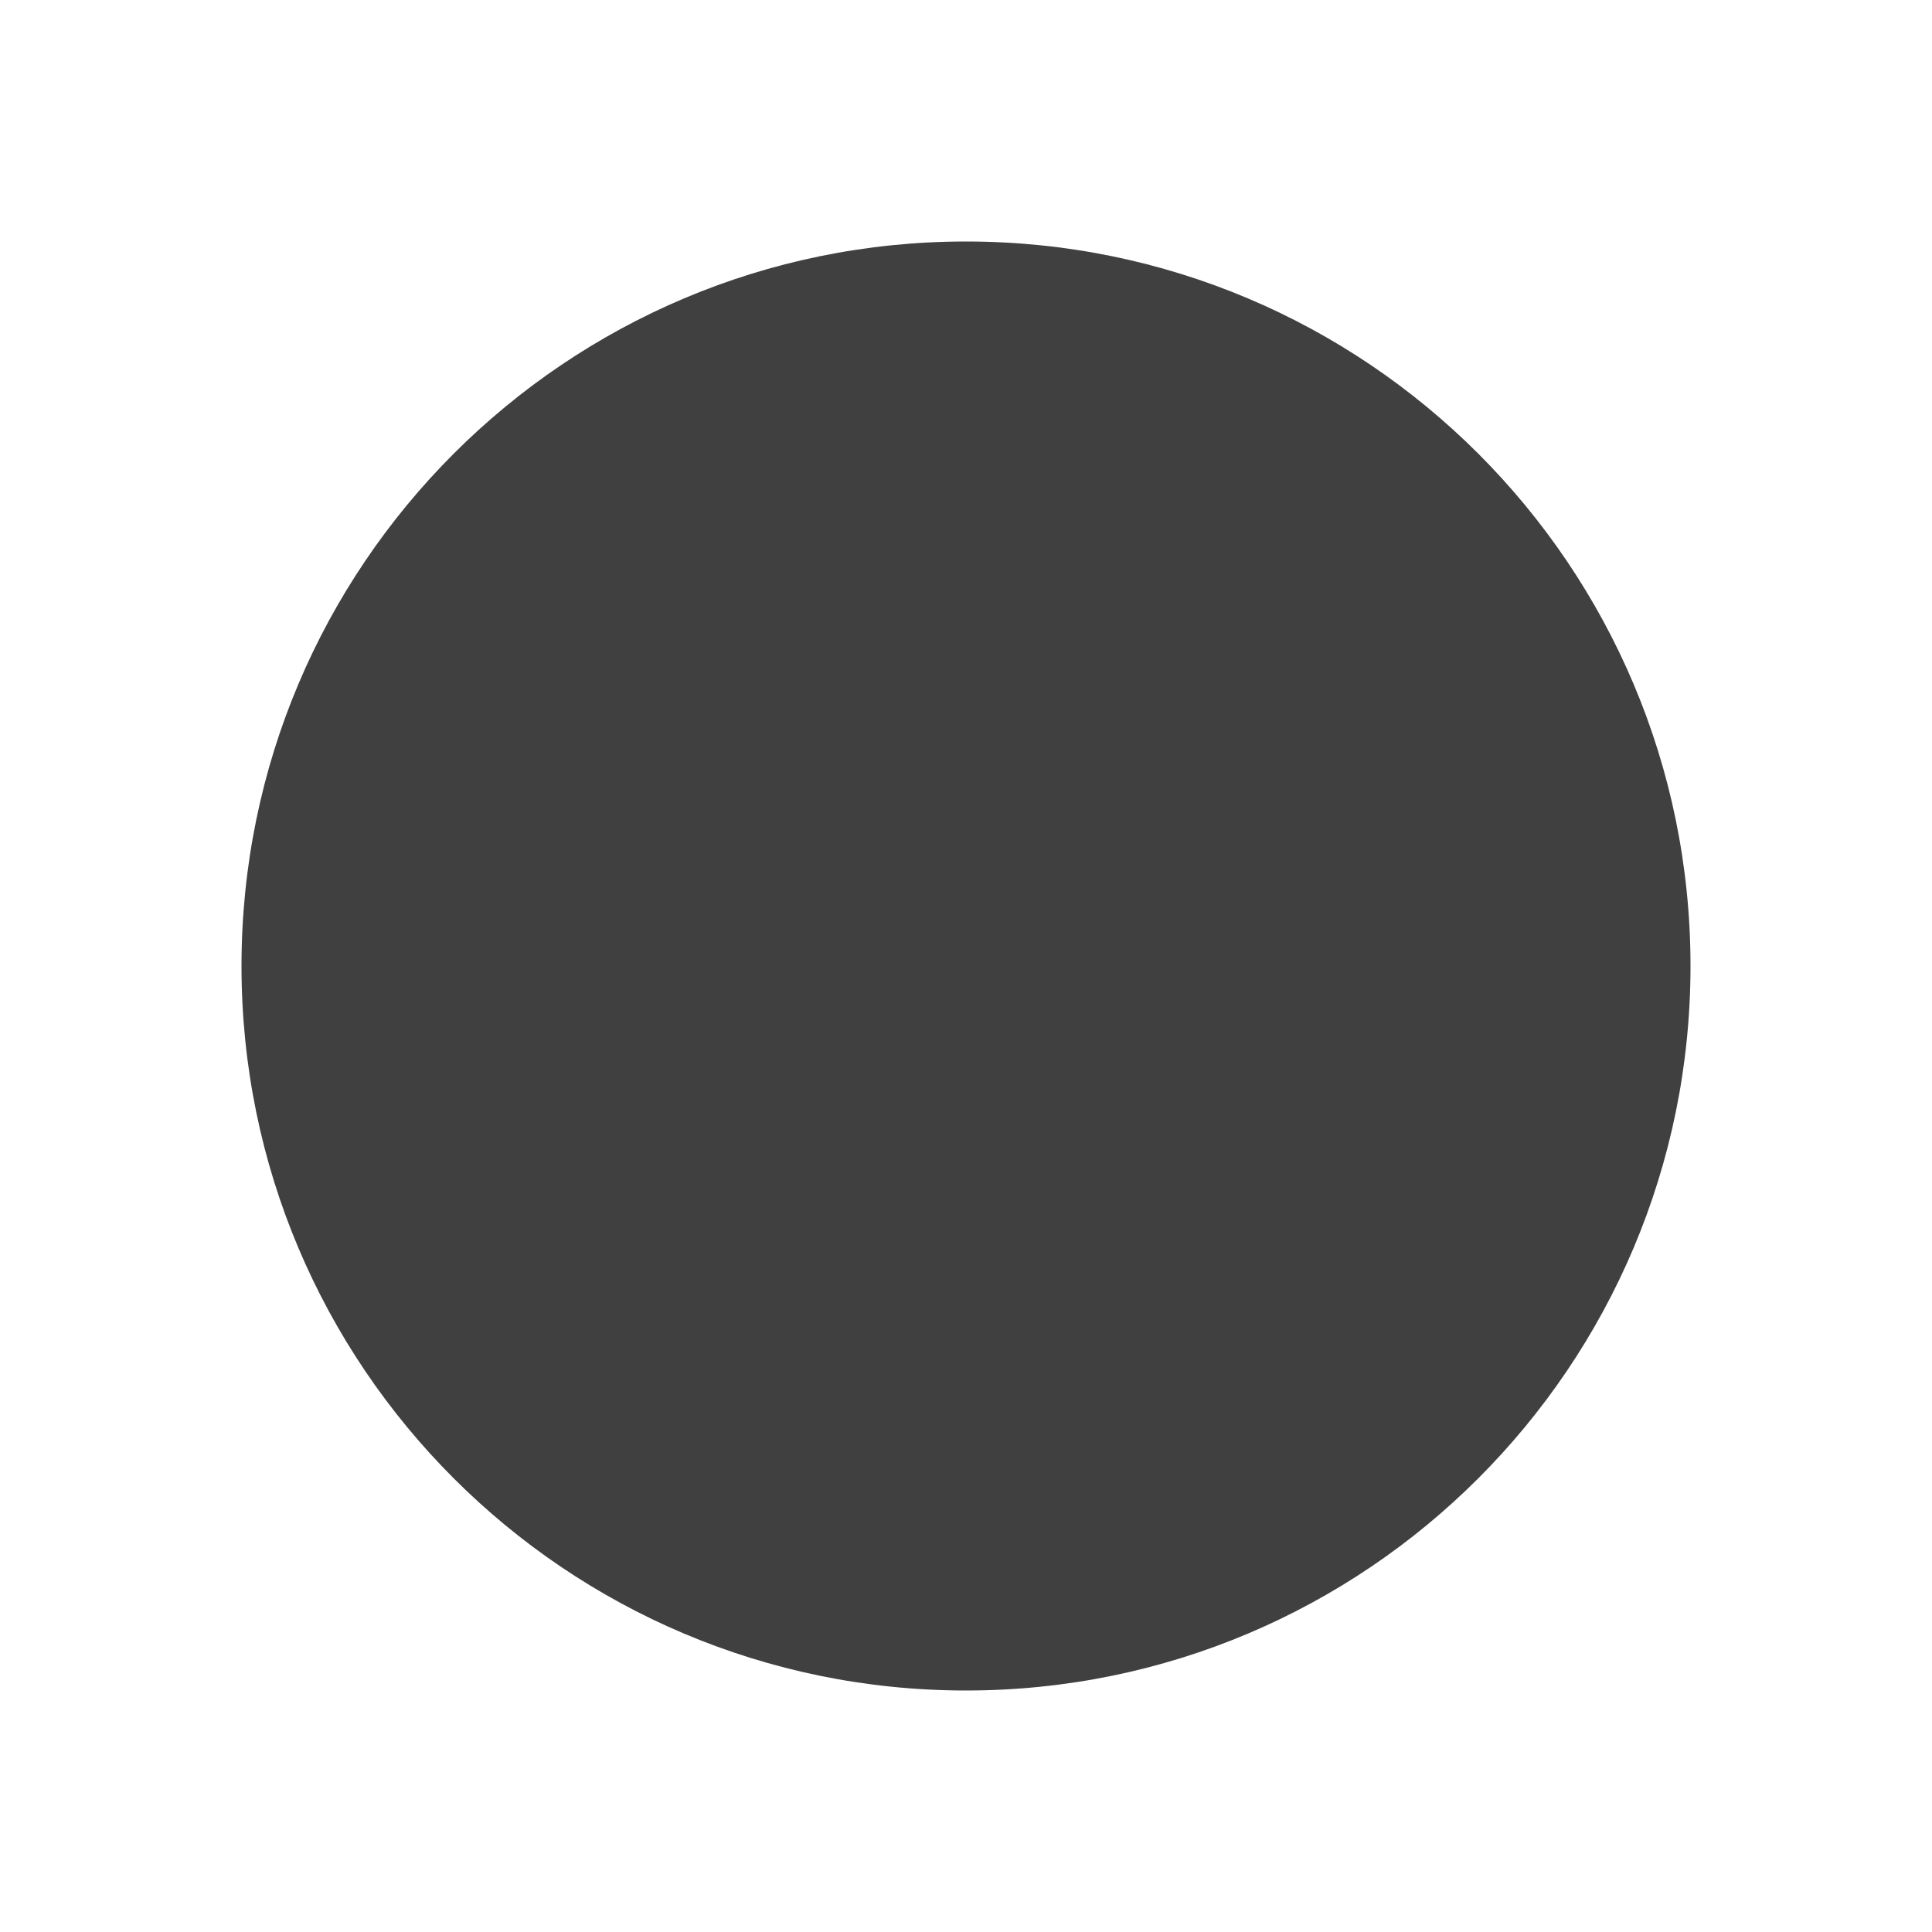
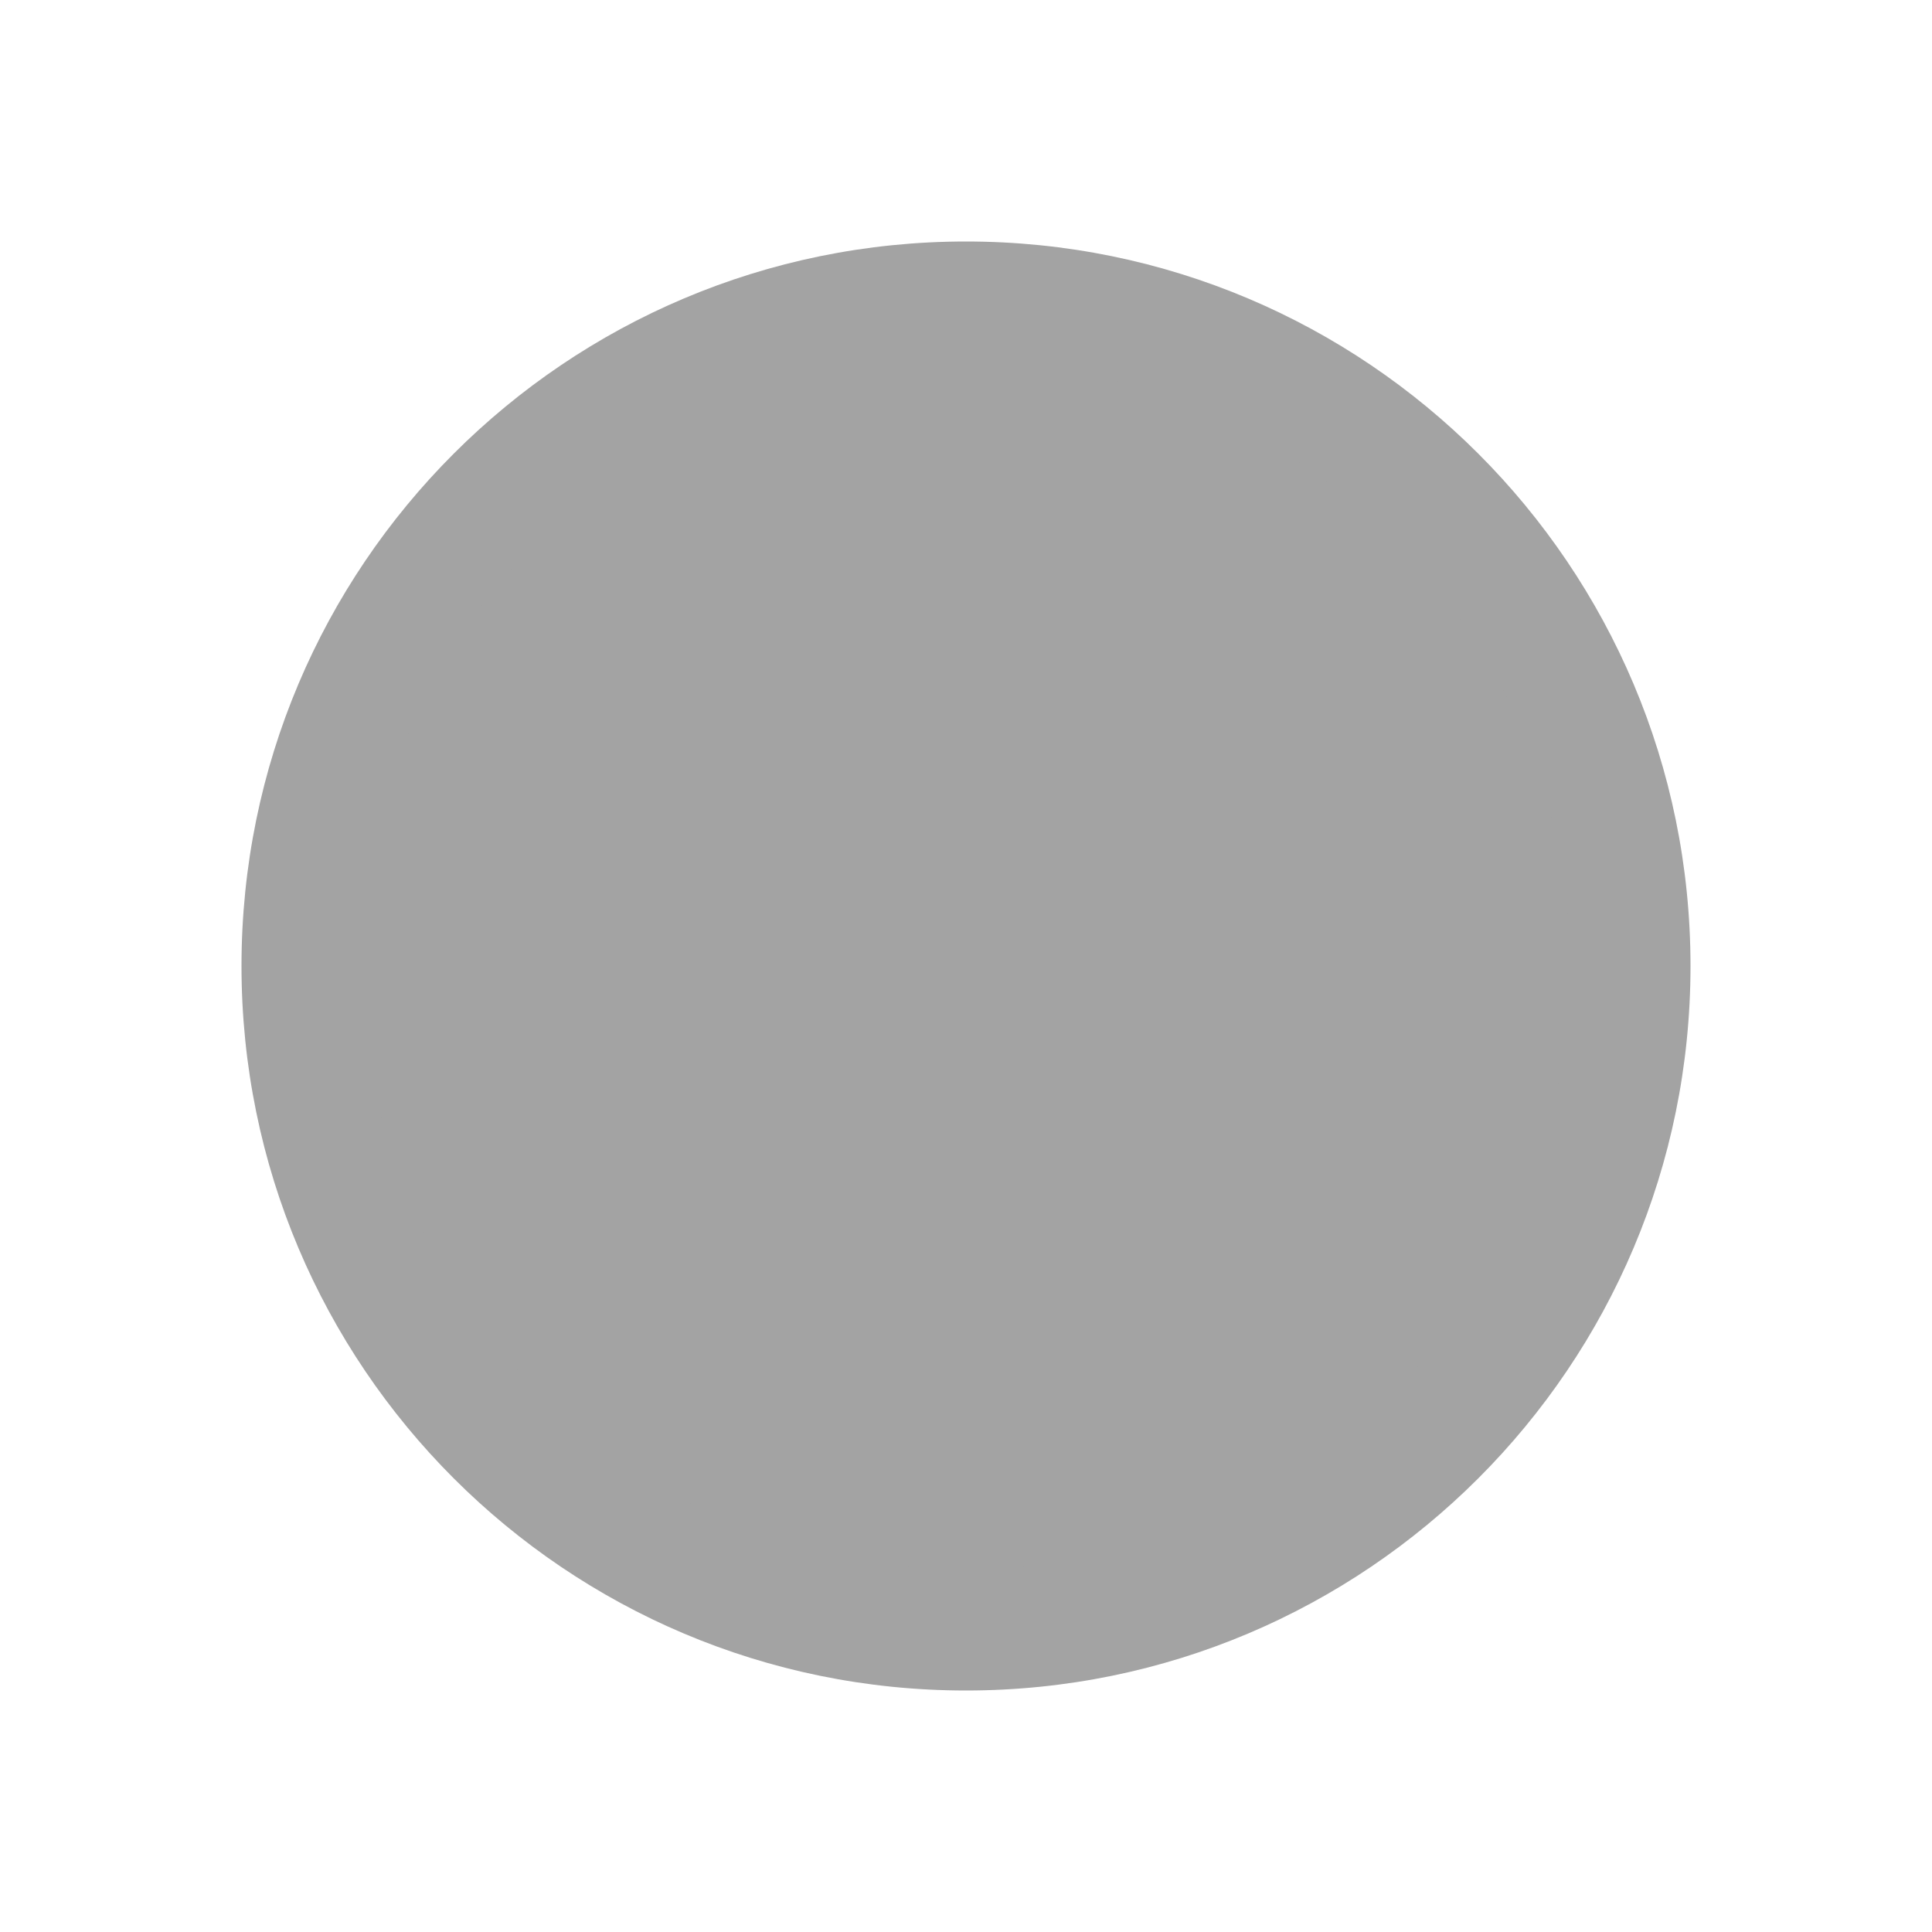
<svg xmlns="http://www.w3.org/2000/svg" version="1.1" id="Layer_1" x="0px" y="0px" width="16px" height="16px" viewBox="0 0 16 16" enable-background="new 0 0 16 16" xml:space="preserve">
  <g id="icon">
-     <path d="M13.5,8c0,3.038,-2.462,5.5,-5.5,5.5s-5.5,-2.462,-5.5,-5.5s2.462,-5.5,5.5,-5.5S13.5,4.962,13.5,8z" id="b" fill="#404040" />
-     <path d="M8,14c3.314,0,6,-2.686,6,-6c0,-3.314,-2.686,-6,-6,-6c-3.314,0,-6,2.686,-6,6C2,11.314,4.686,14,8,14zM8,13c-2.761,0,-5,-2.239,-5,-5c0,-2.761,2.239,-5,5,-5c2.761,0,5,2.239,5,5C13,10.761,10.761,13,8,13z" fill="#404040" />
+     <path d="M13.5,8c0,3.038,-2.462,5.5,-5.5,5.5s-5.5,-2.462,-5.5,-5.5s2.462,-5.5,5.5,-5.5S13.5,4.962,13.5,8z" id="b" fill="#a3a3a3" />
+     <path d="M8,14c3.314,0,6,-2.686,6,-6c0,-3.314,-2.686,-6,-6,-6c-3.314,0,-6,2.686,-6,6C2,11.314,4.686,14,8,14zM8,13c-2.761,0,-5,-2.239,-5,-5c0,-2.761,2.239,-5,5,-5c2.761,0,5,2.239,5,5C13,10.761,10.761,13,8,13z" fill="#a3a3a3" />
  </g>
</svg>
